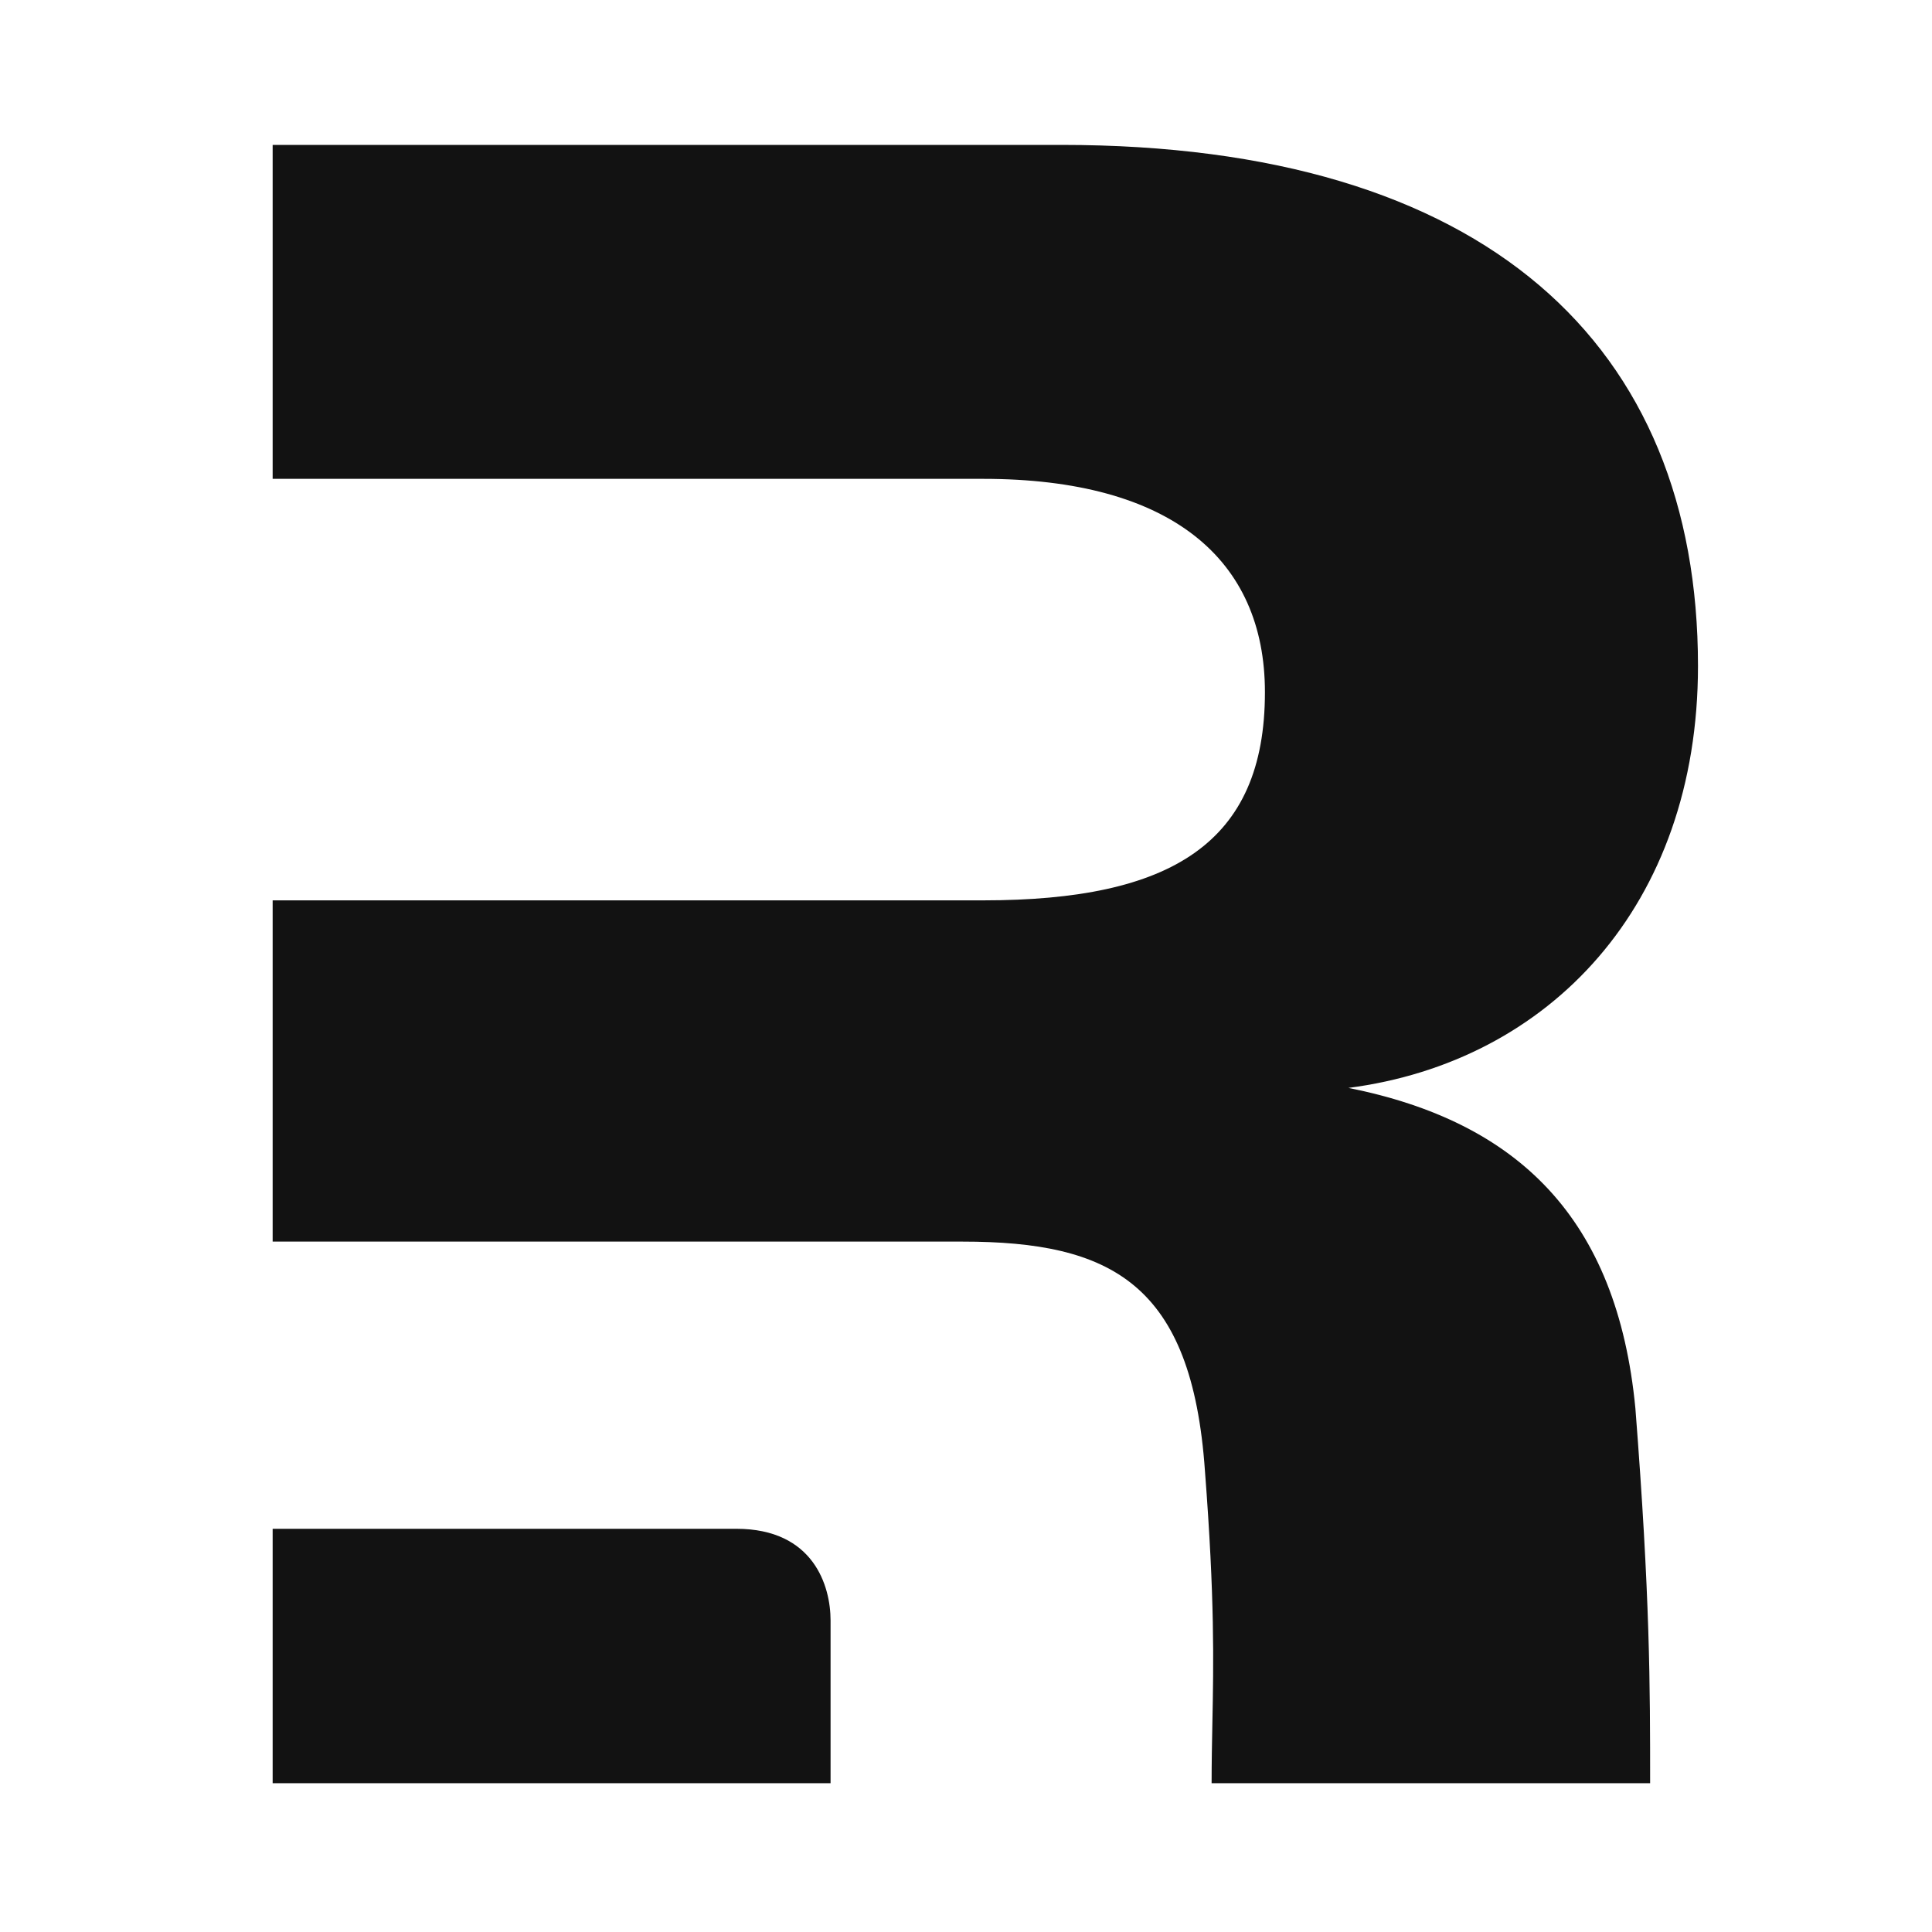
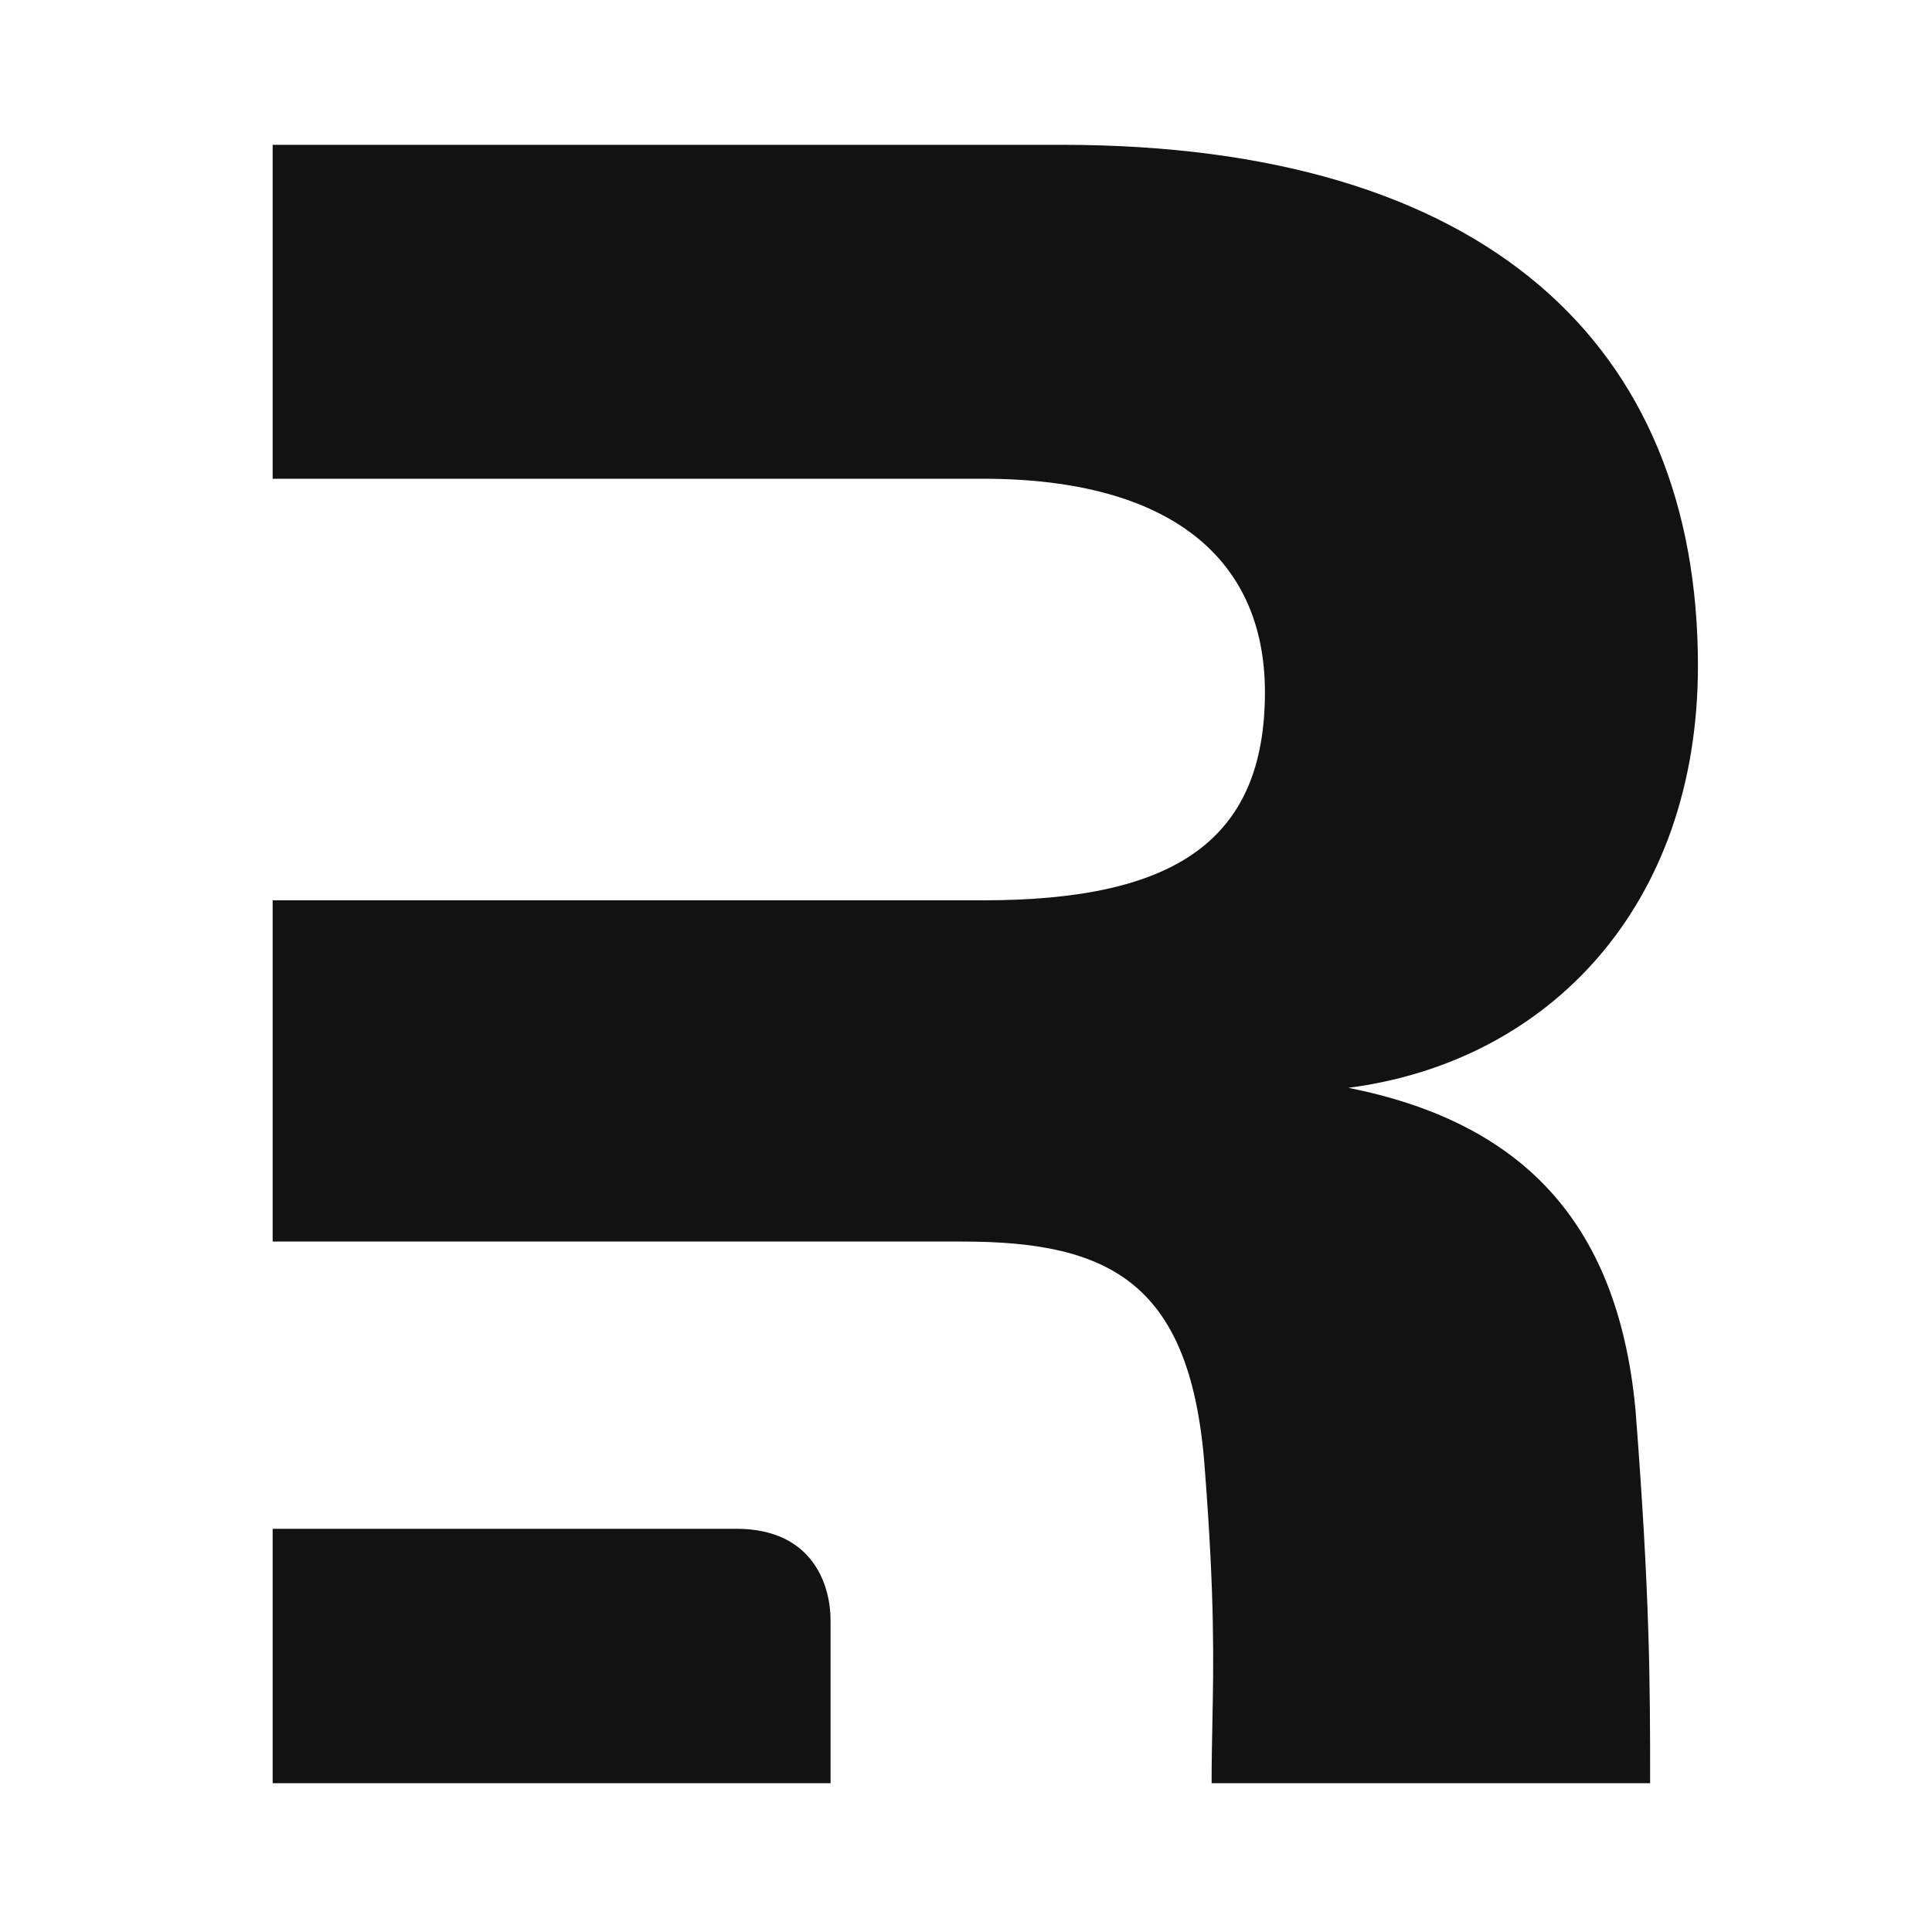
- <svg xmlns="http://www.w3.org/2000/svg" width="40" height="40" viewBox="0 0 40 40" fill="none">
-   <rect width="40" height="40" fill="white" />
-   <path fill-rule="evenodd" clip-rule="evenodd" d="M33.859 29.158C34.164 33.077 34.164 34.914 34.164 36.919H25.085C25.085 36.483 25.093 36.083 25.101 35.678C25.126 34.418 25.151 33.105 24.947 30.453C24.677 26.569 23.003 25.706 19.924 25.706H17.197H5.645V18.641H20.356C24.245 18.641 26.189 17.459 26.189 14.331C26.189 11.581 24.245 9.914 20.356 9.914H5.645V3H21.977C30.78 3 35.155 7.153 35.155 13.787C35.155 18.749 32.076 21.985 27.918 22.524C31.428 23.225 33.481 25.221 33.859 29.158Z" fill="#121212" />
-   <path d="M5.645 36.919V31.652H15.245C16.848 31.652 17.196 32.84 17.196 33.549V36.919H5.645Z" fill="#121212" />
+ <svg xmlns="http://www.w3.org/2000/svg" fill="none" height="40" viewBox="0 0 40 40" width="40">
+   <path d="m0 0h40v40h-40z" fill="#fff" />
+   <g fill="#121212">
+     <path clip-rule="evenodd" d="m33.859 29.158c.305 3.919.305 5.756.305 7.761h-9.079c0-.437.008-.836.016-1.242.025-1.26.05-2.573-.154-5.226-.27-3.883-1.944-4.746-5.023-4.746h-2.728-11.551v-7.065h14.711c3.889 0 5.833-1.181 5.833-4.31 0-2.751-1.944-4.418-5.833-4.418h-14.711v-6.914h16.331c8.804 0 13.178 4.153 13.178 10.787 0 4.962-3.079 8.198-7.237 8.737 3.511.701 5.563 2.697 5.941 6.634z" fill-rule="evenodd" />
+     <path d="m5.645 36.919v-5.267h9.599c1.603 0 1.952 1.188 1.952 1.896v3.371z" />
+   </g>
</svg>
